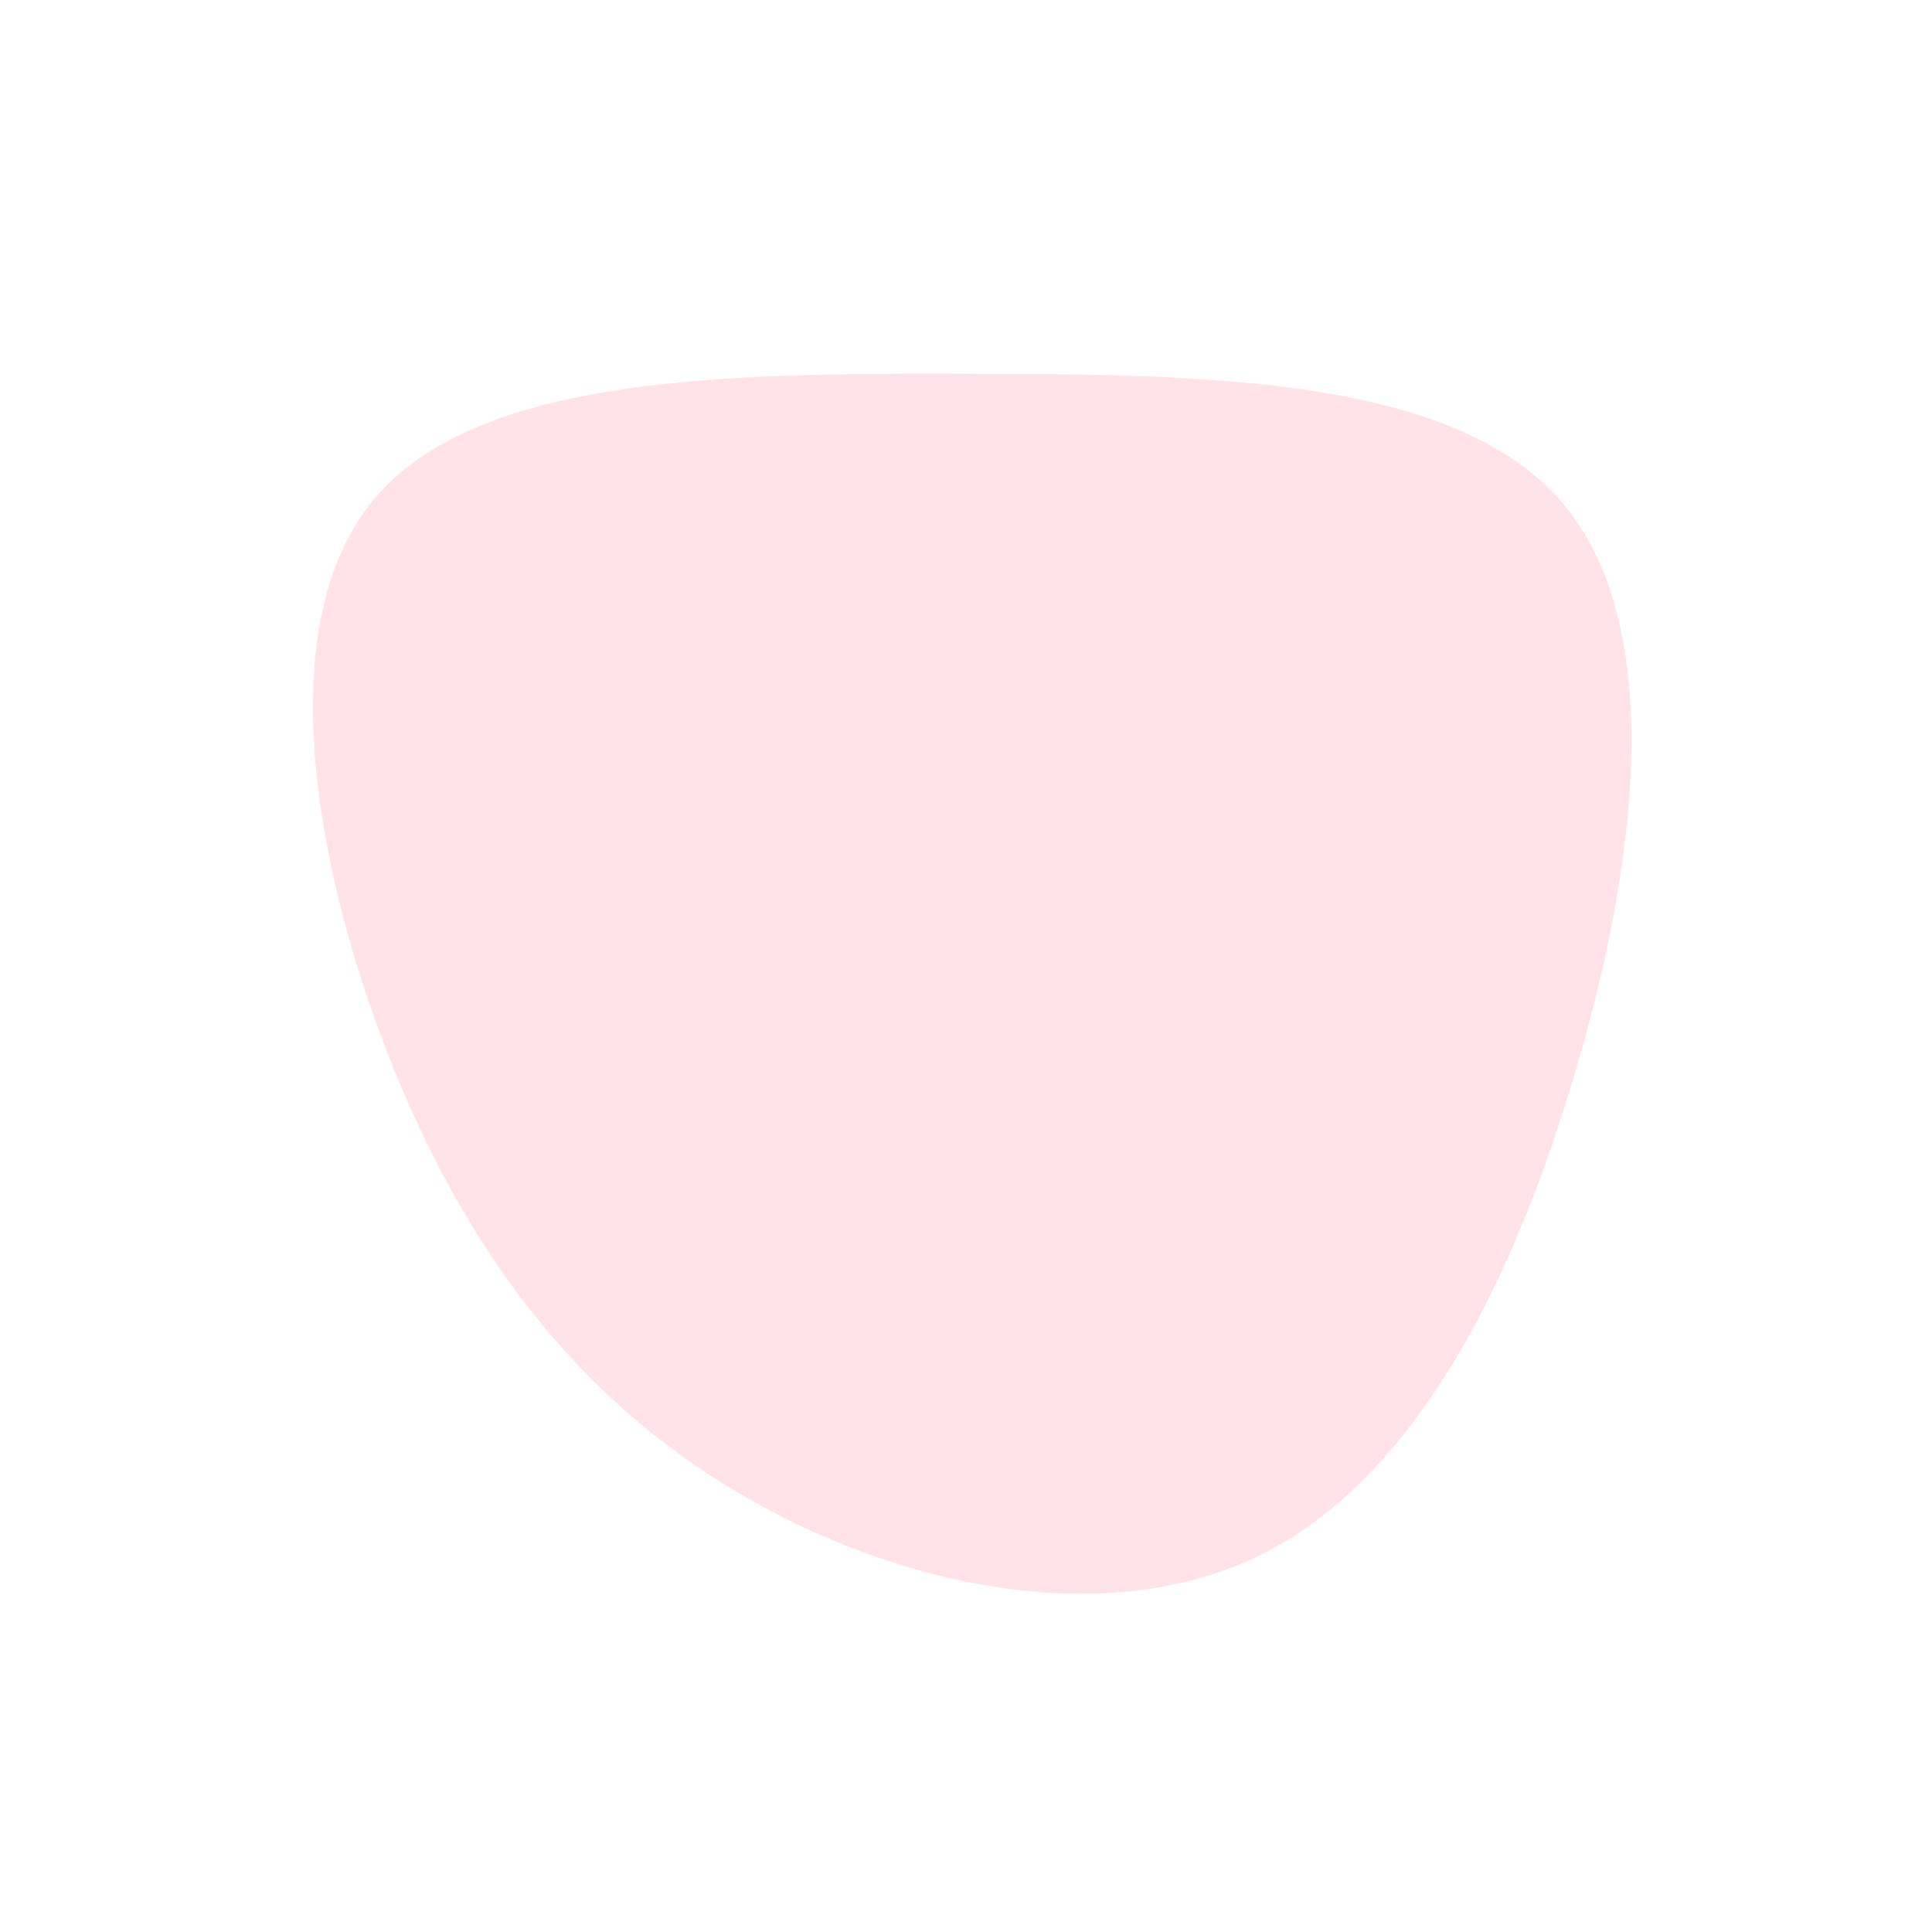
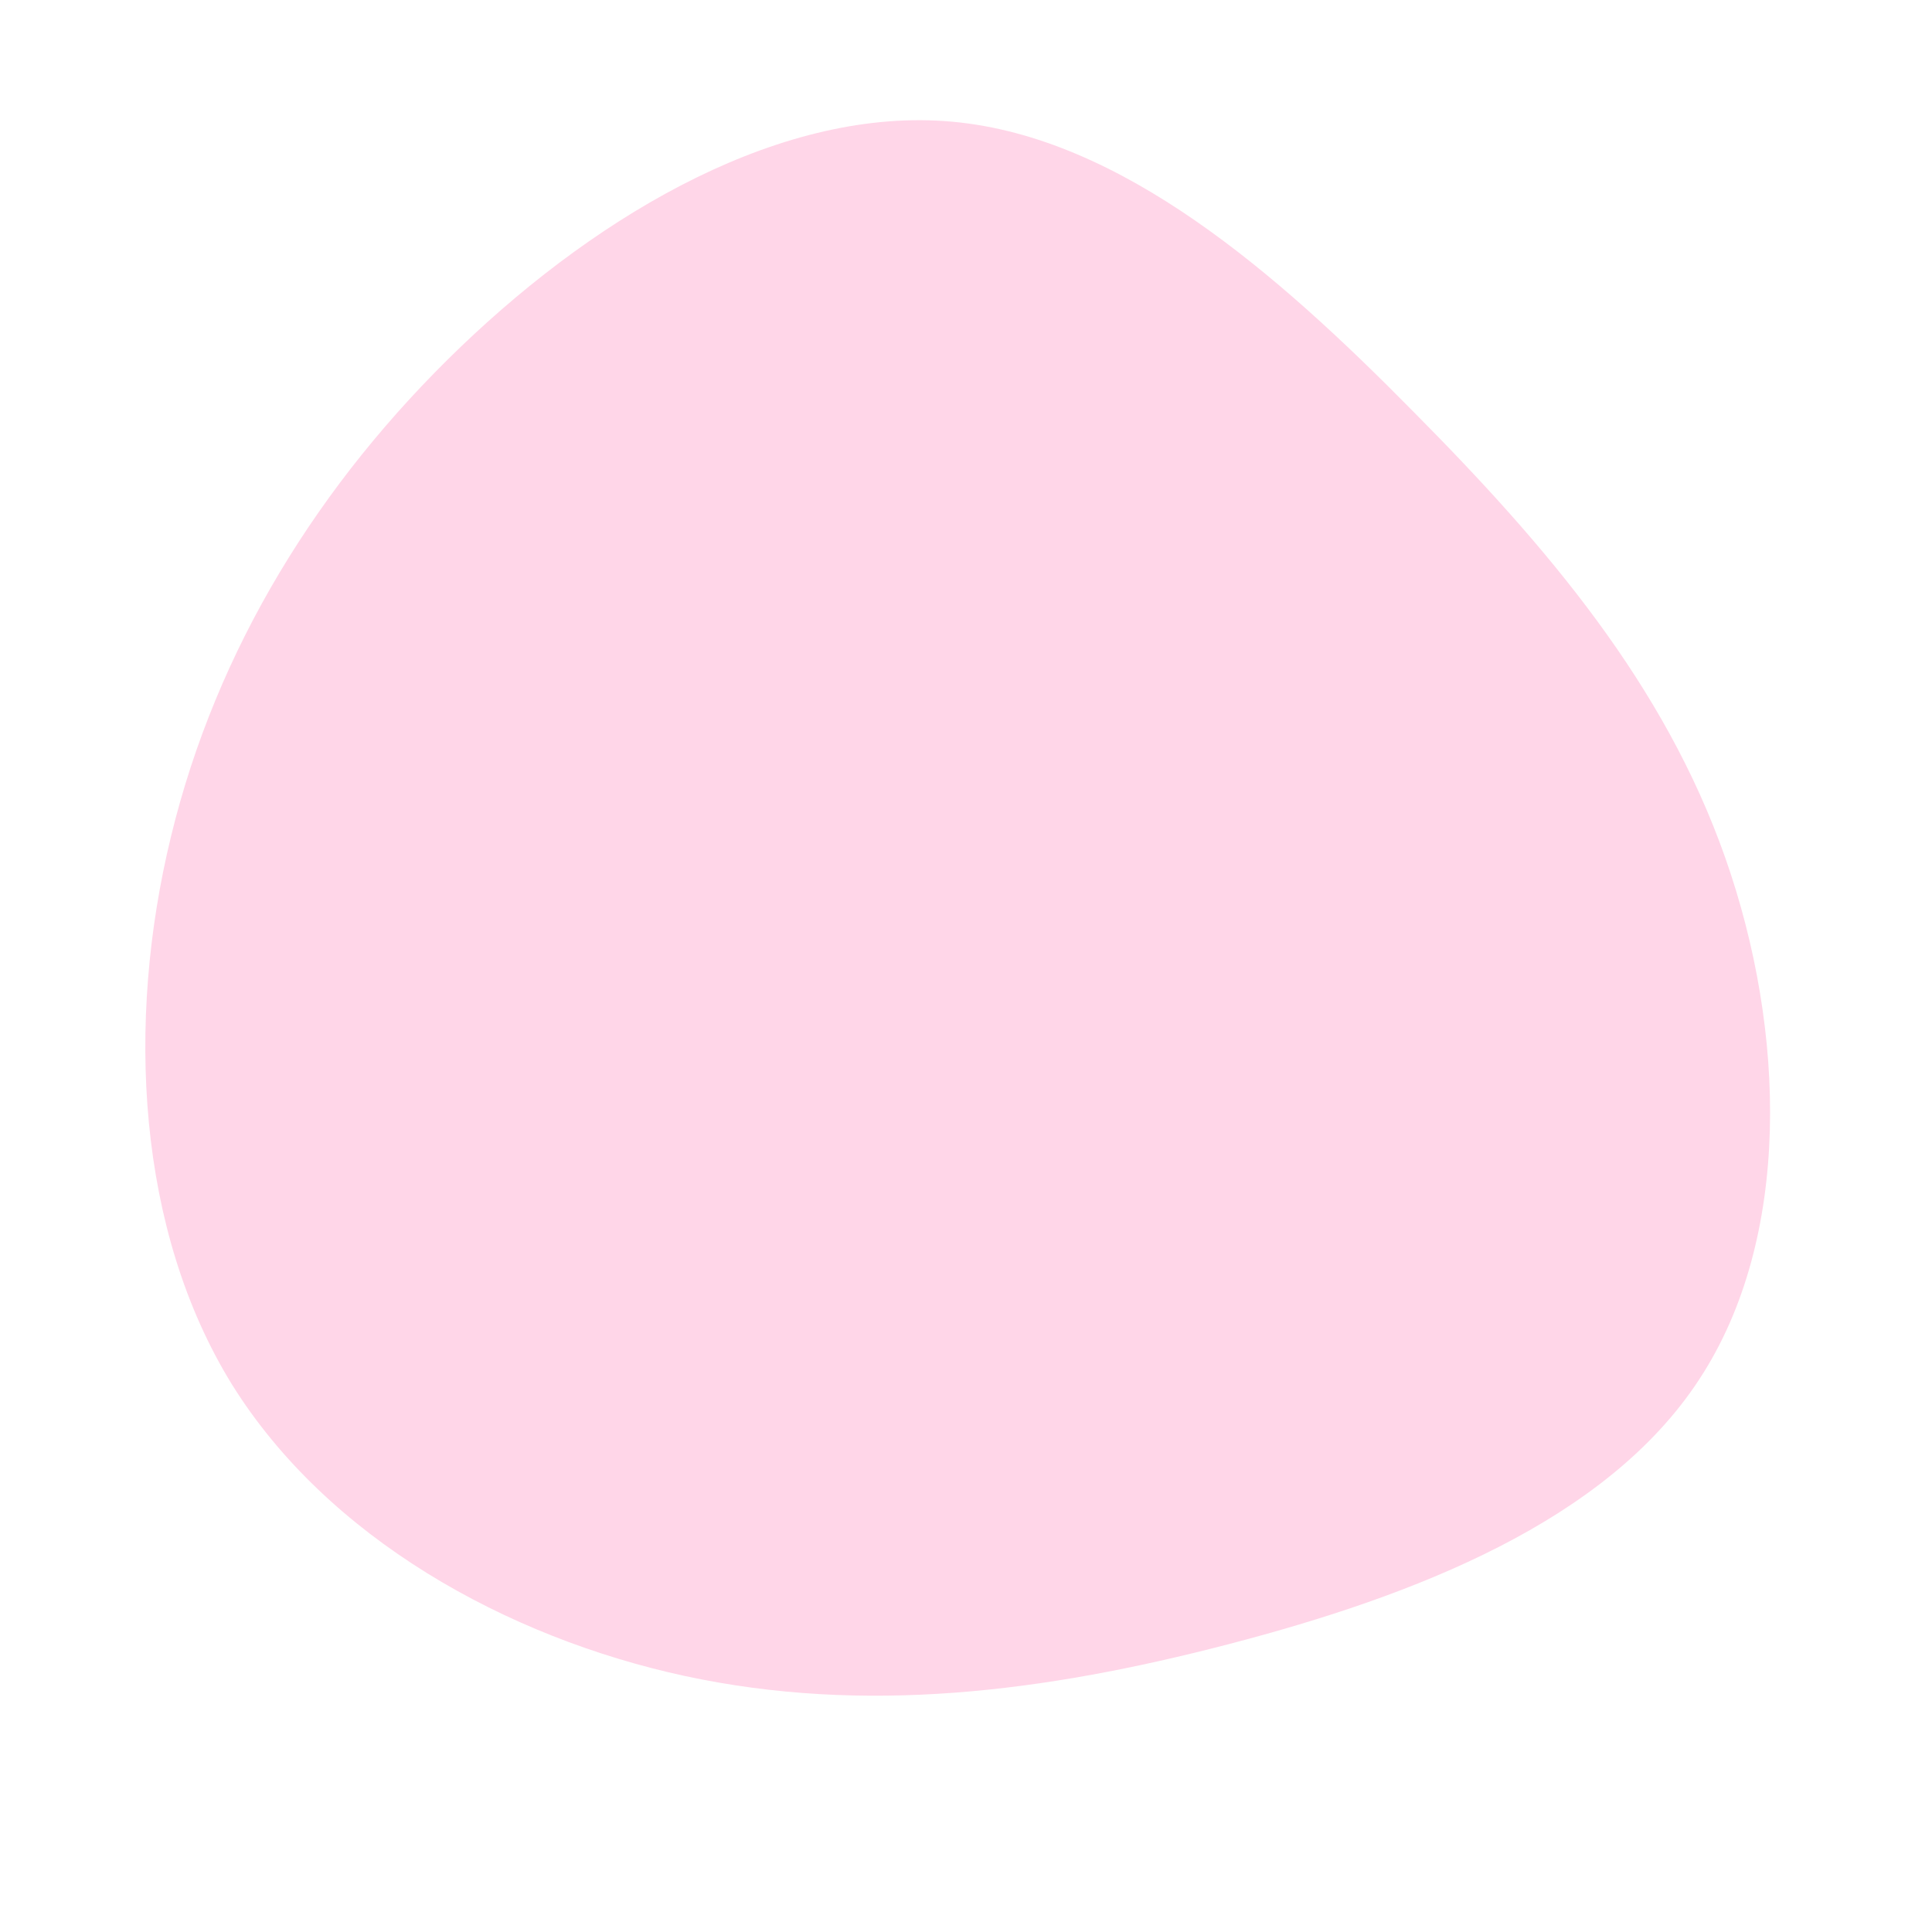
<svg xmlns="http://www.w3.org/2000/svg" viewBox="0 0 200 200">
-   <path fill="rgb(255 186 197 / 40%)" d="M61.6,-48.1C72.7,-35.3,69.5,-10.1,62.7,12.2C56,34.5,45.6,53.9,29.8,61.3C13.9,68.7,-7.4,64.2,-23.8,54.4C-40.3,44.6,-51.8,29.5,-59.7,9.5C-67.6,-10.6,-71.9,-35.6,-61.3,-48.3C-50.7,-61,-25.4,-61.4,0,-61.3C25.3,-61.3,50.5,-60.9,61.6,-48.1Z" transform="translate(100 100)" />
+   <path fill="#FFD6E8" d="M46.2,-57.5C60.3,-43.3,72.3,-29.1,78.6,-11.2C84.9,6.7,85.5,28.2,75.9,42.8C66.3,57.5,46.4,65.2,27.2,70.2C8,75.2,-10.5,77.5,-29.1,73.5C-47.6,69.5,-66.1,59.2,-76,43.3C-85.8,27.4,-87,5.9,-82.3,-13.4C-77.6,-32.8,-67,-50,-52.3,-64.1C-37.6,-78.2,-18.8,-89,-1.4,-87.4C16.1,-85.8,32.2,-71.7,46.2,-57.5Z" transform="translate(100 100)" />
</svg>
